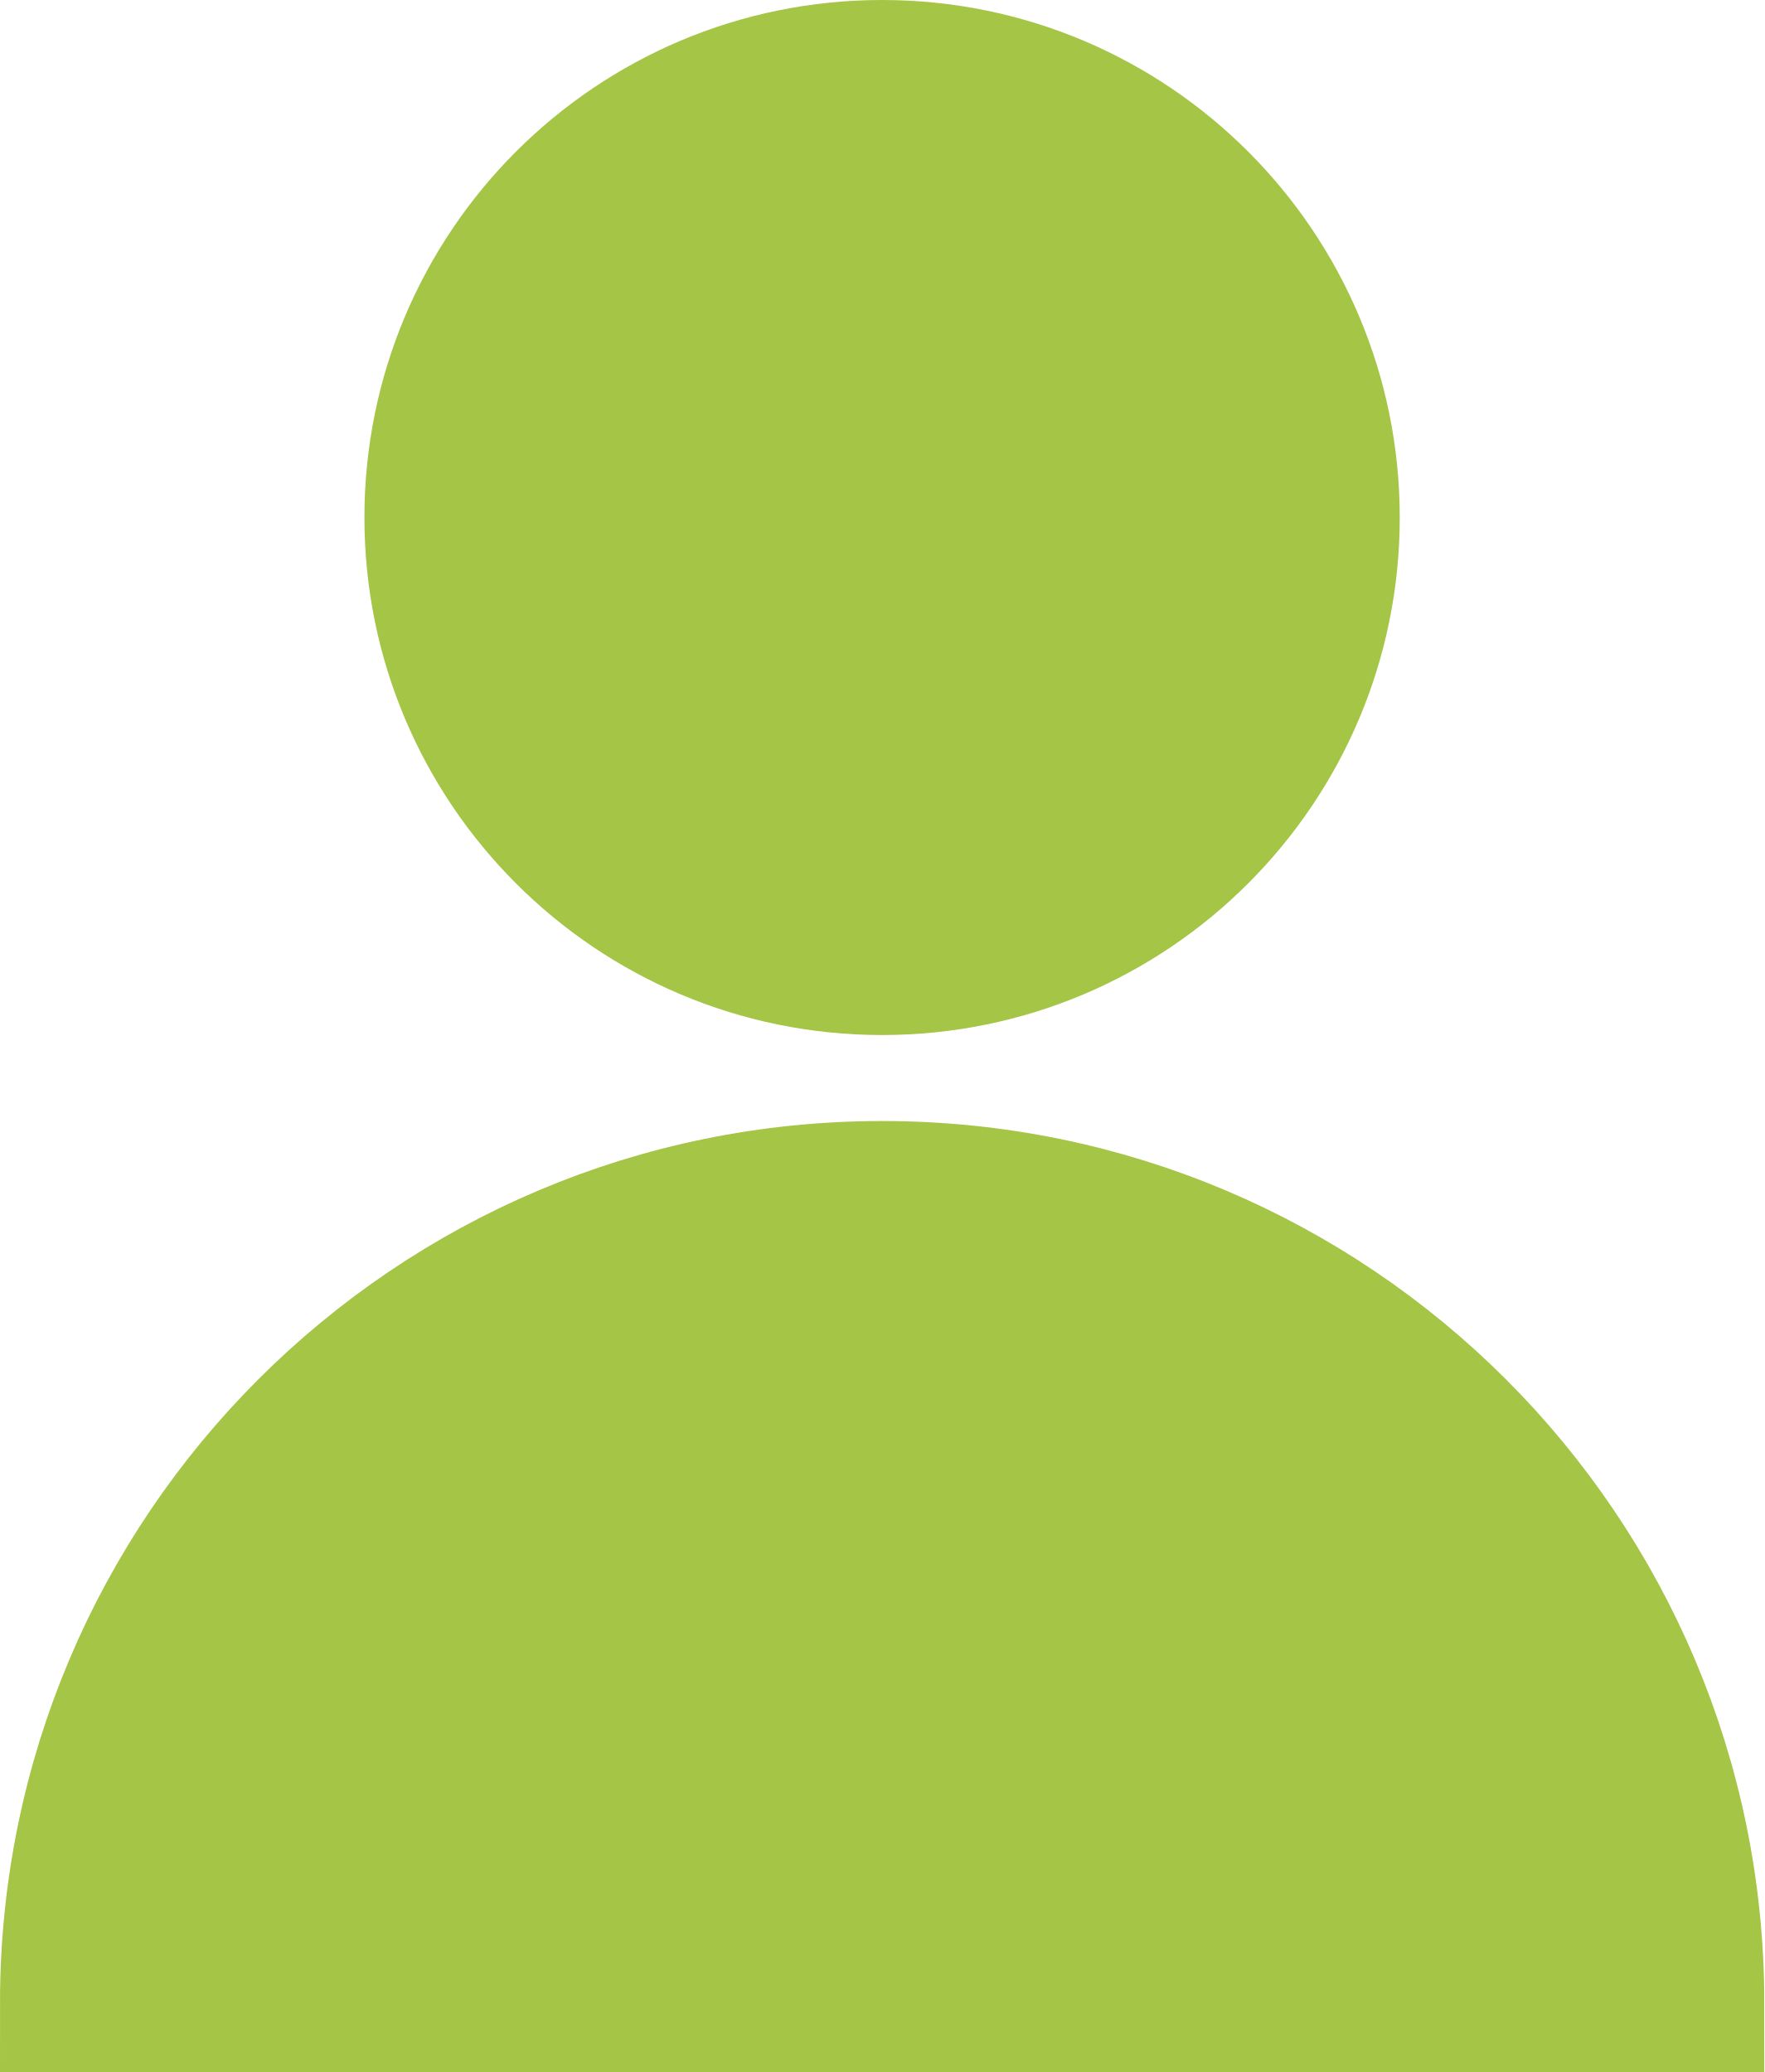
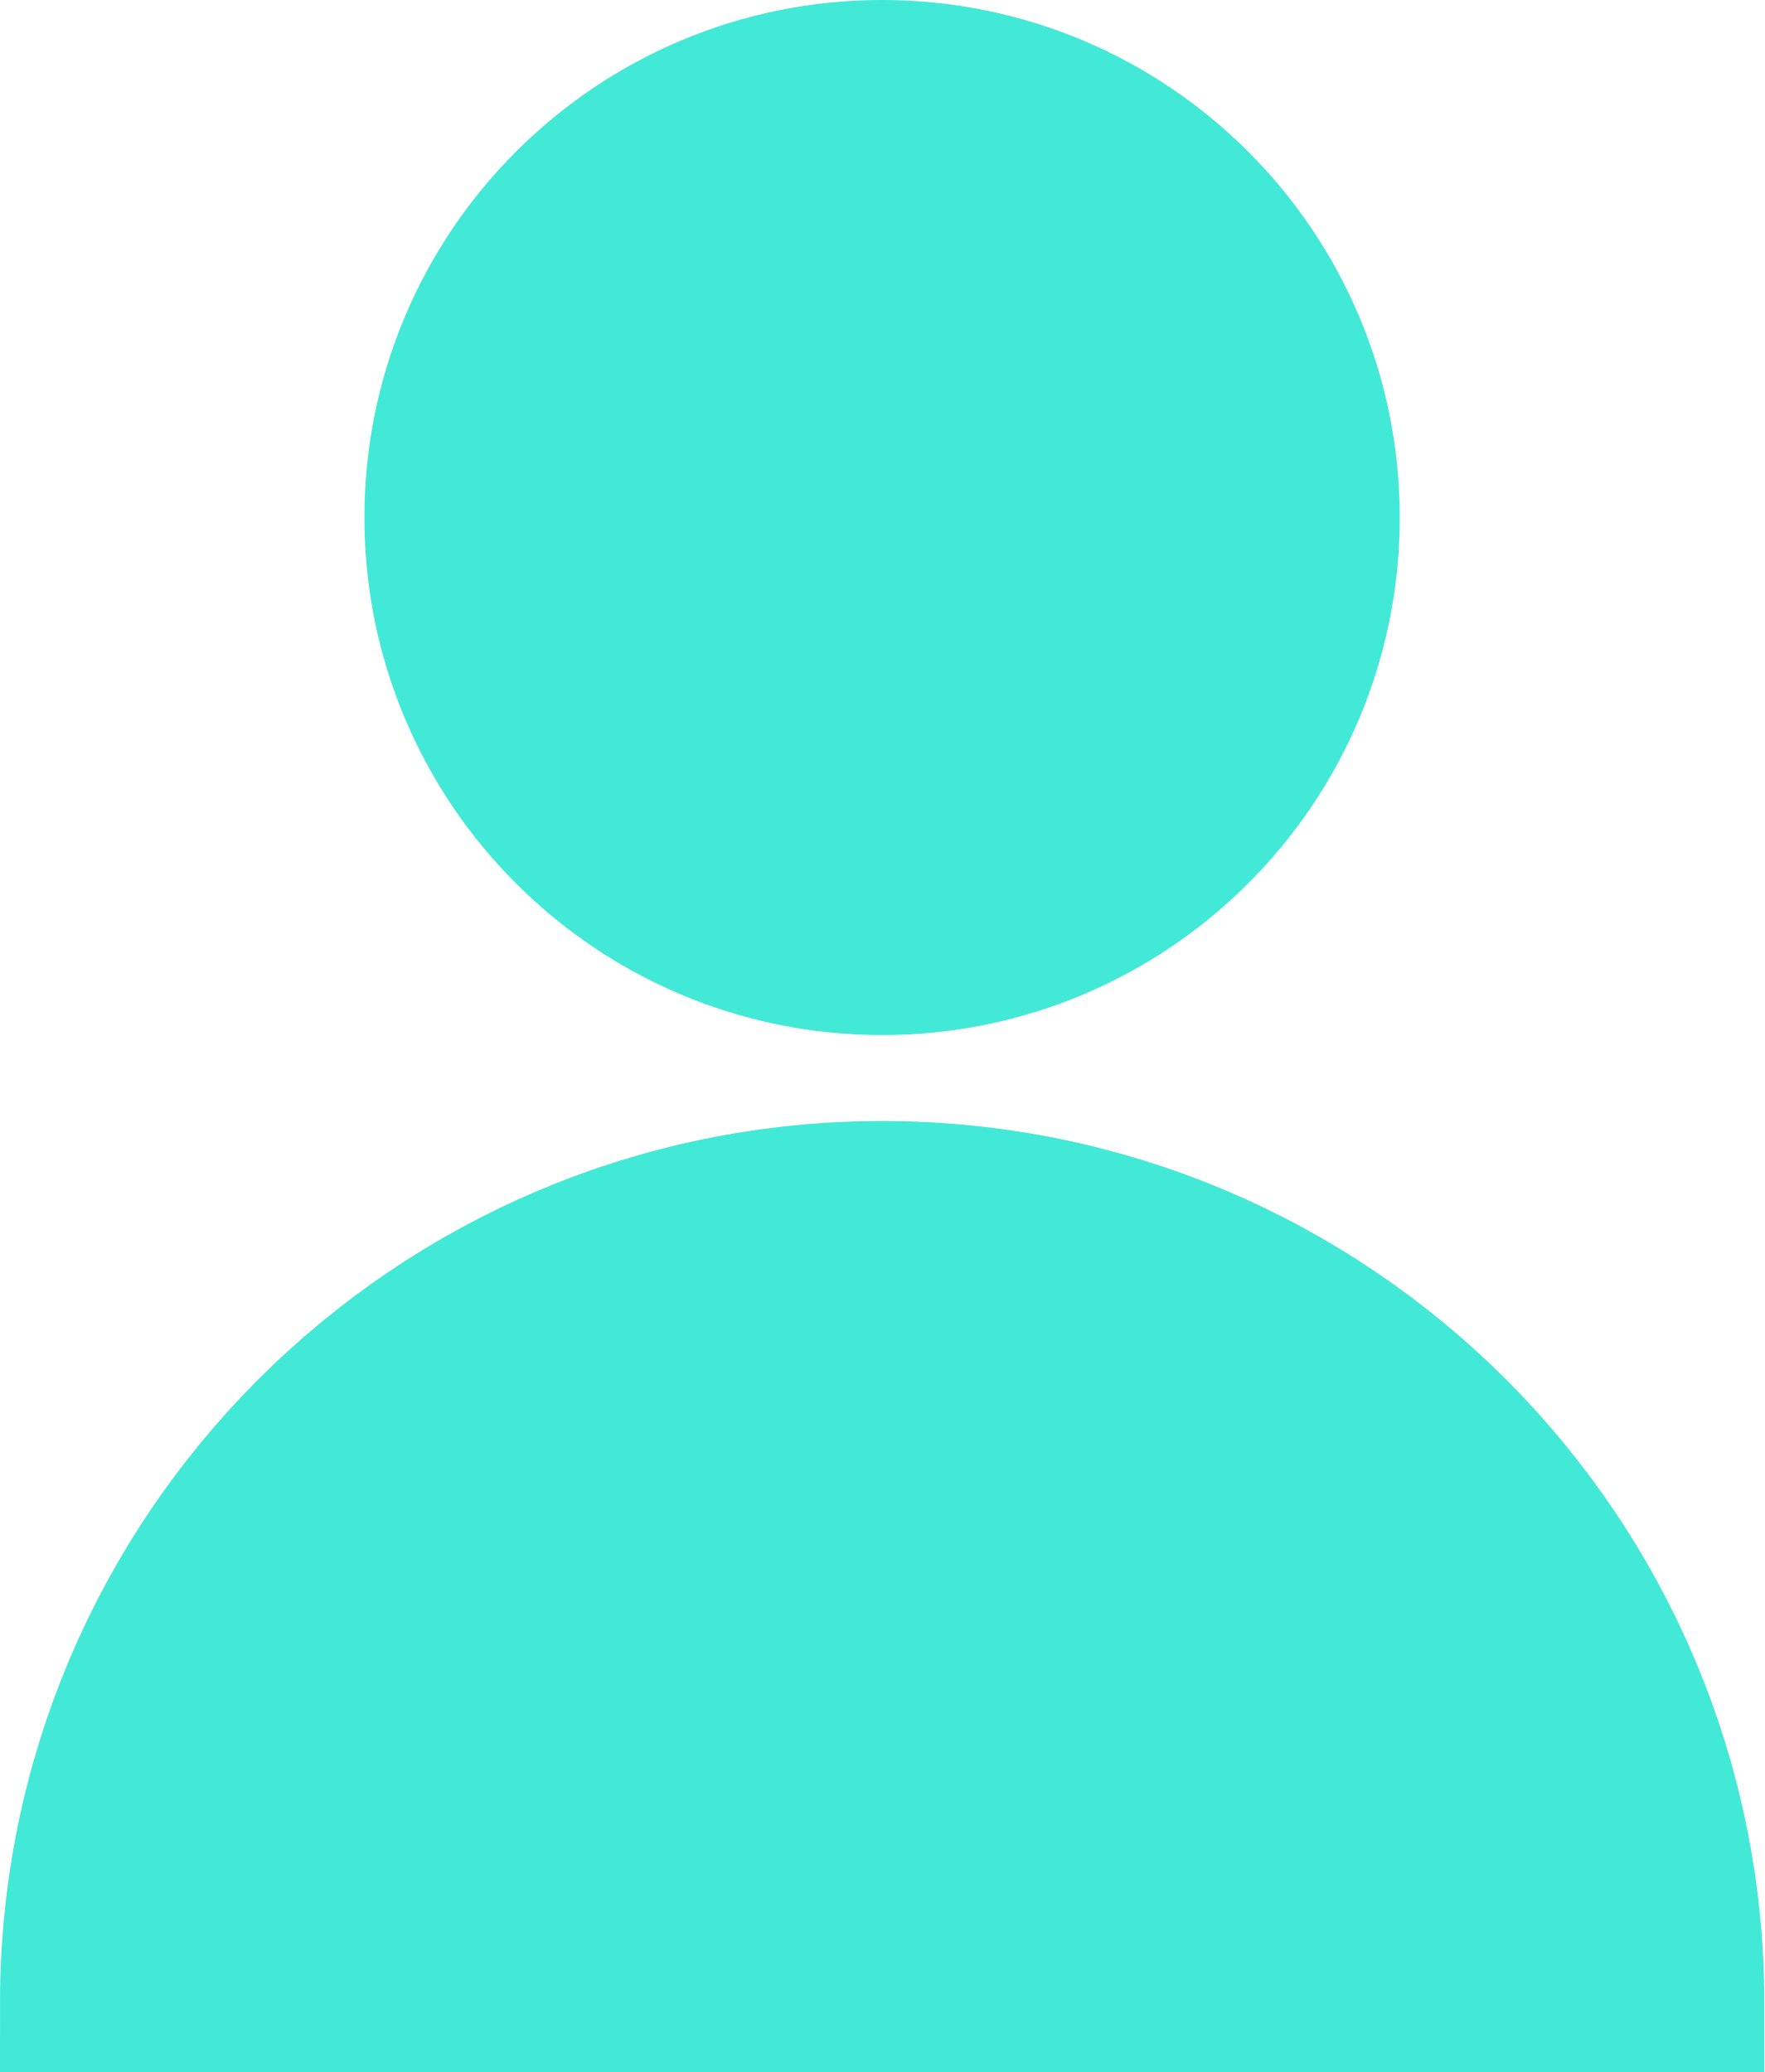
<svg xmlns="http://www.w3.org/2000/svg" width="12.757" height="14.986" viewBox="0 0 12.757 14.986">
  <g transform="translate(0.466 0.5)">
-     <circle cx="3.243" cy="3.243" r="3.243" transform="translate(2.669 0)" fill="#A4C546" stroke="#A4C546" stroke-width="1" />
-     <path d="M5.878,0A5.878,5.878,0,0,0,0,5.878H11.757A5.878,5.878,0,0,0,5.878,0Z" transform="translate(0.034 8.108)" fill="#A4C546" stroke="#A4C546" stroke-width="1" />
+     <circle cx="3.243" cy="3.243" r="3.243" transform="translate(2.669 0)" fill="#42E9D6" stroke="#42E9D6" stroke-width="1" />
+     <path d="M5.878,0A5.878,5.878,0,0,0,0,5.878H11.757A5.878,5.878,0,0,0,5.878,0Z" transform="translate(0.034 8.108)" fill="#42E9D6" stroke="#42E9D6" stroke-width="1" />
  </g>
</svg>
